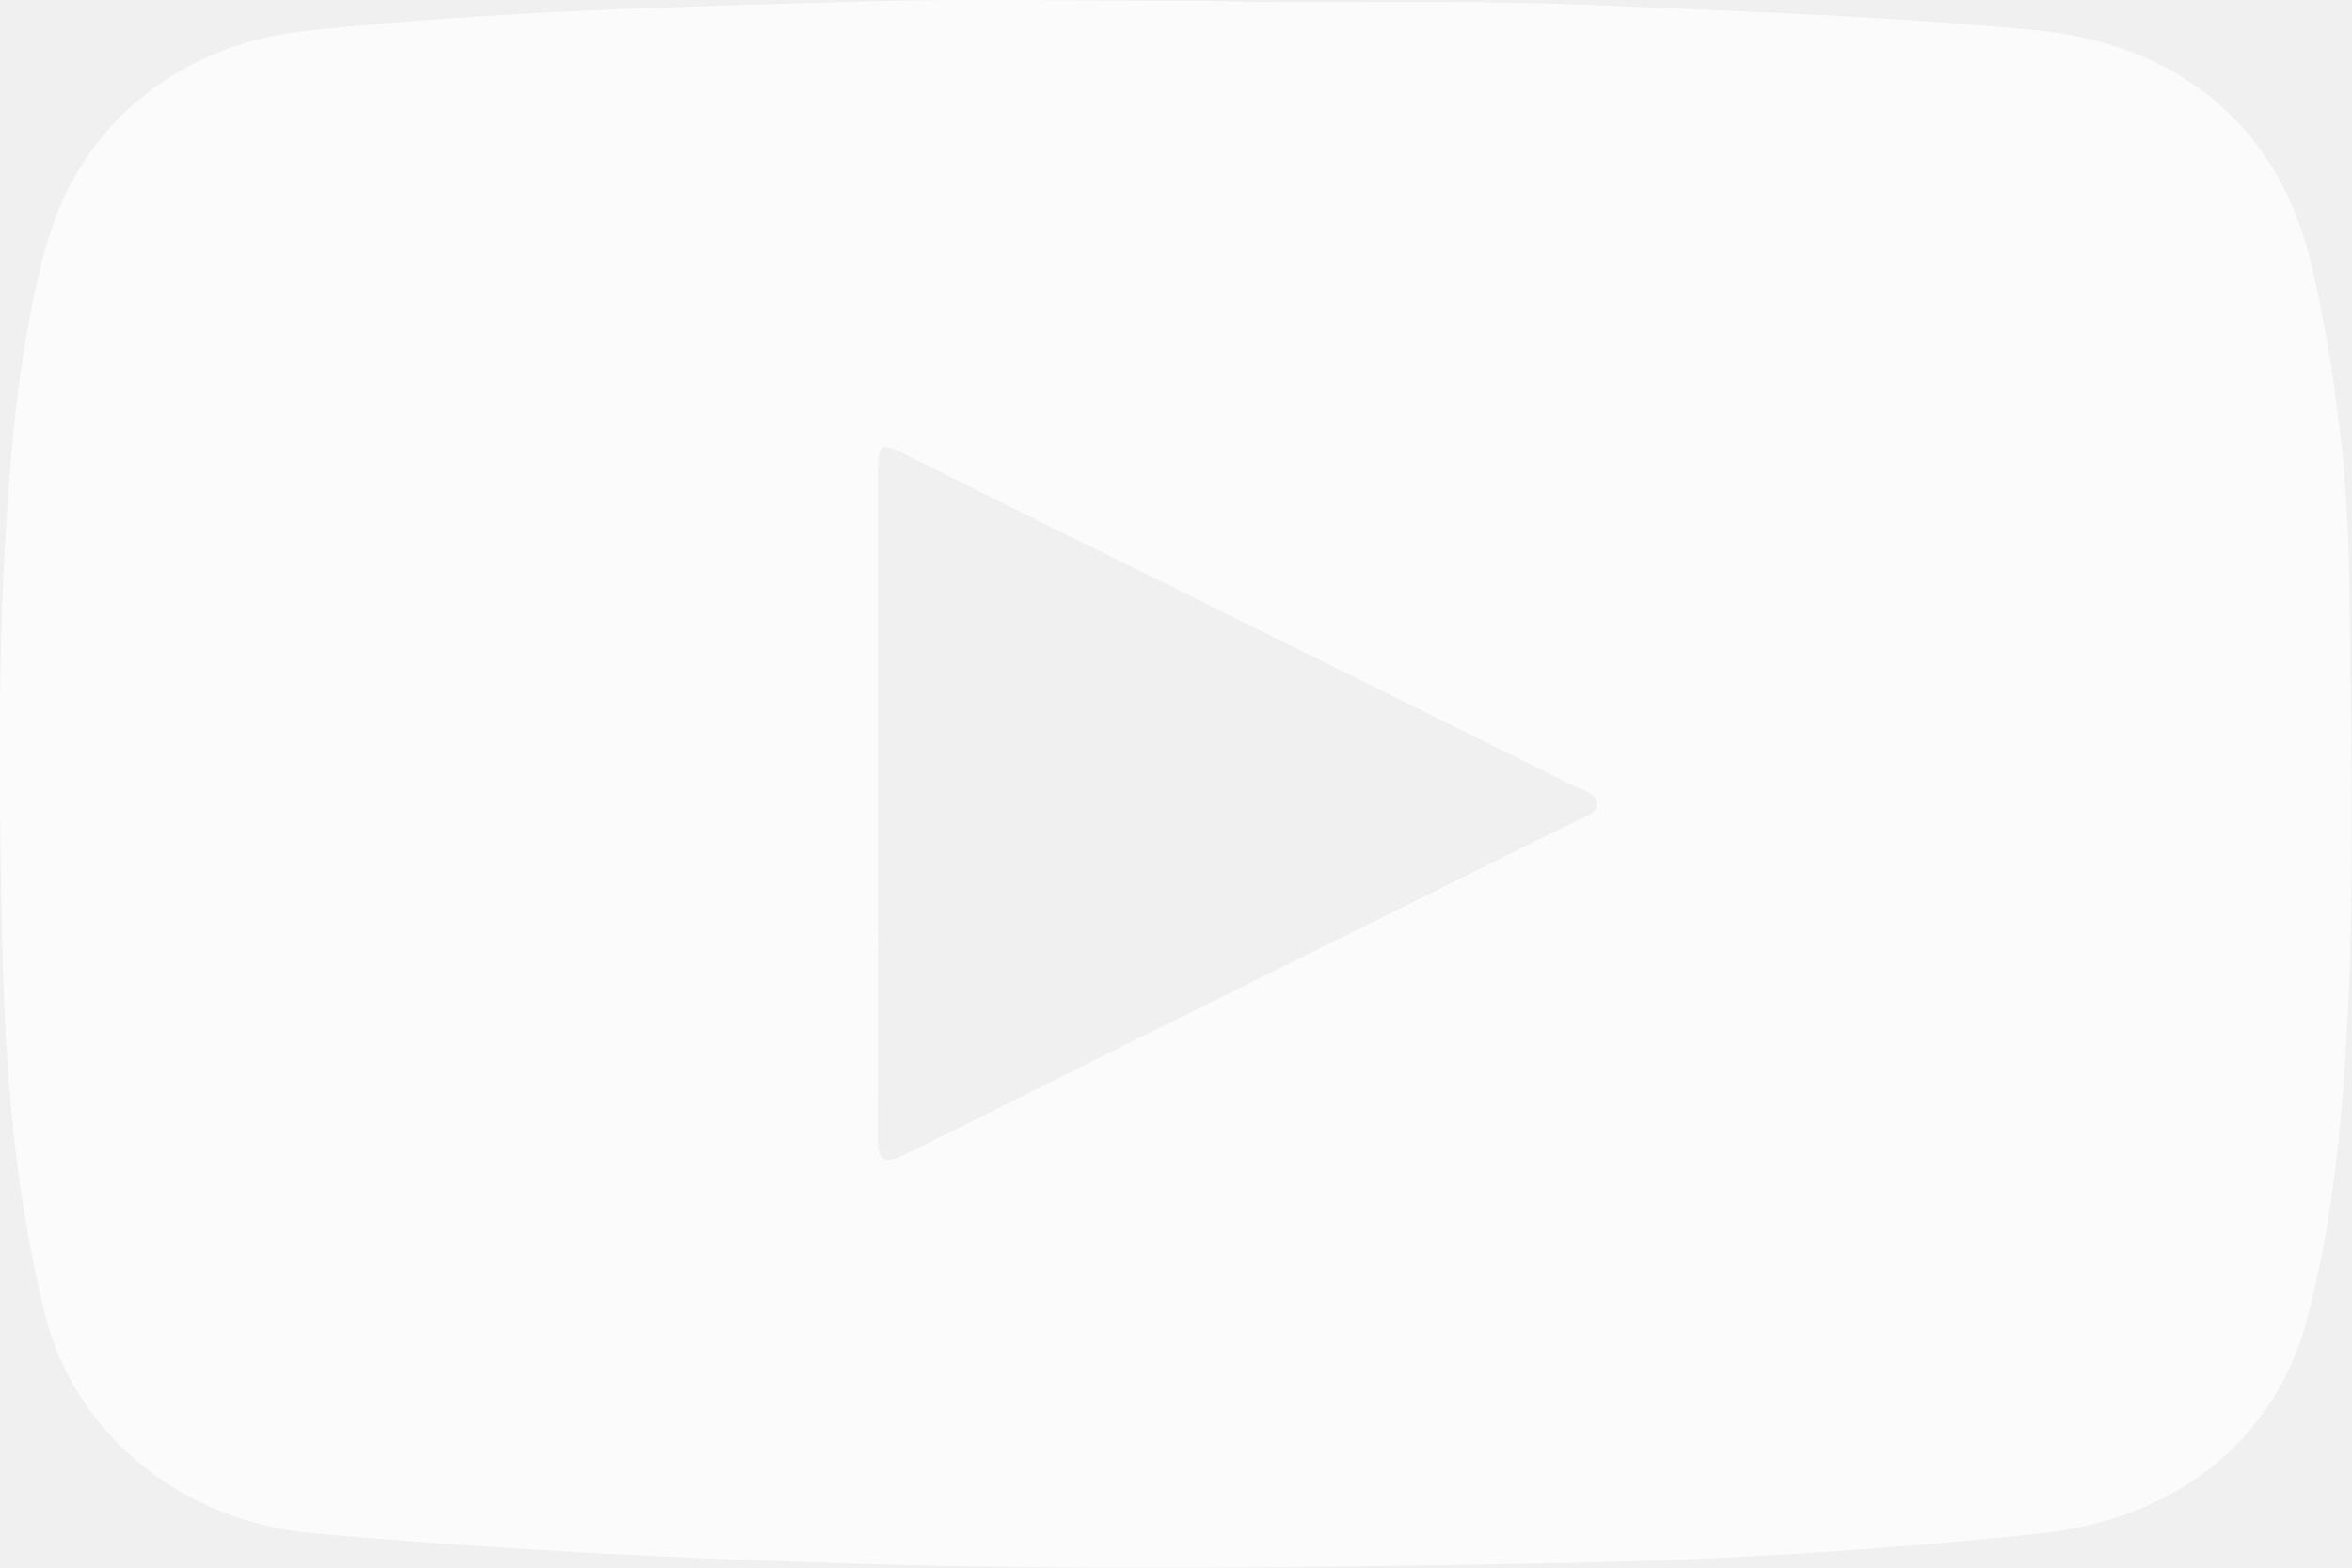
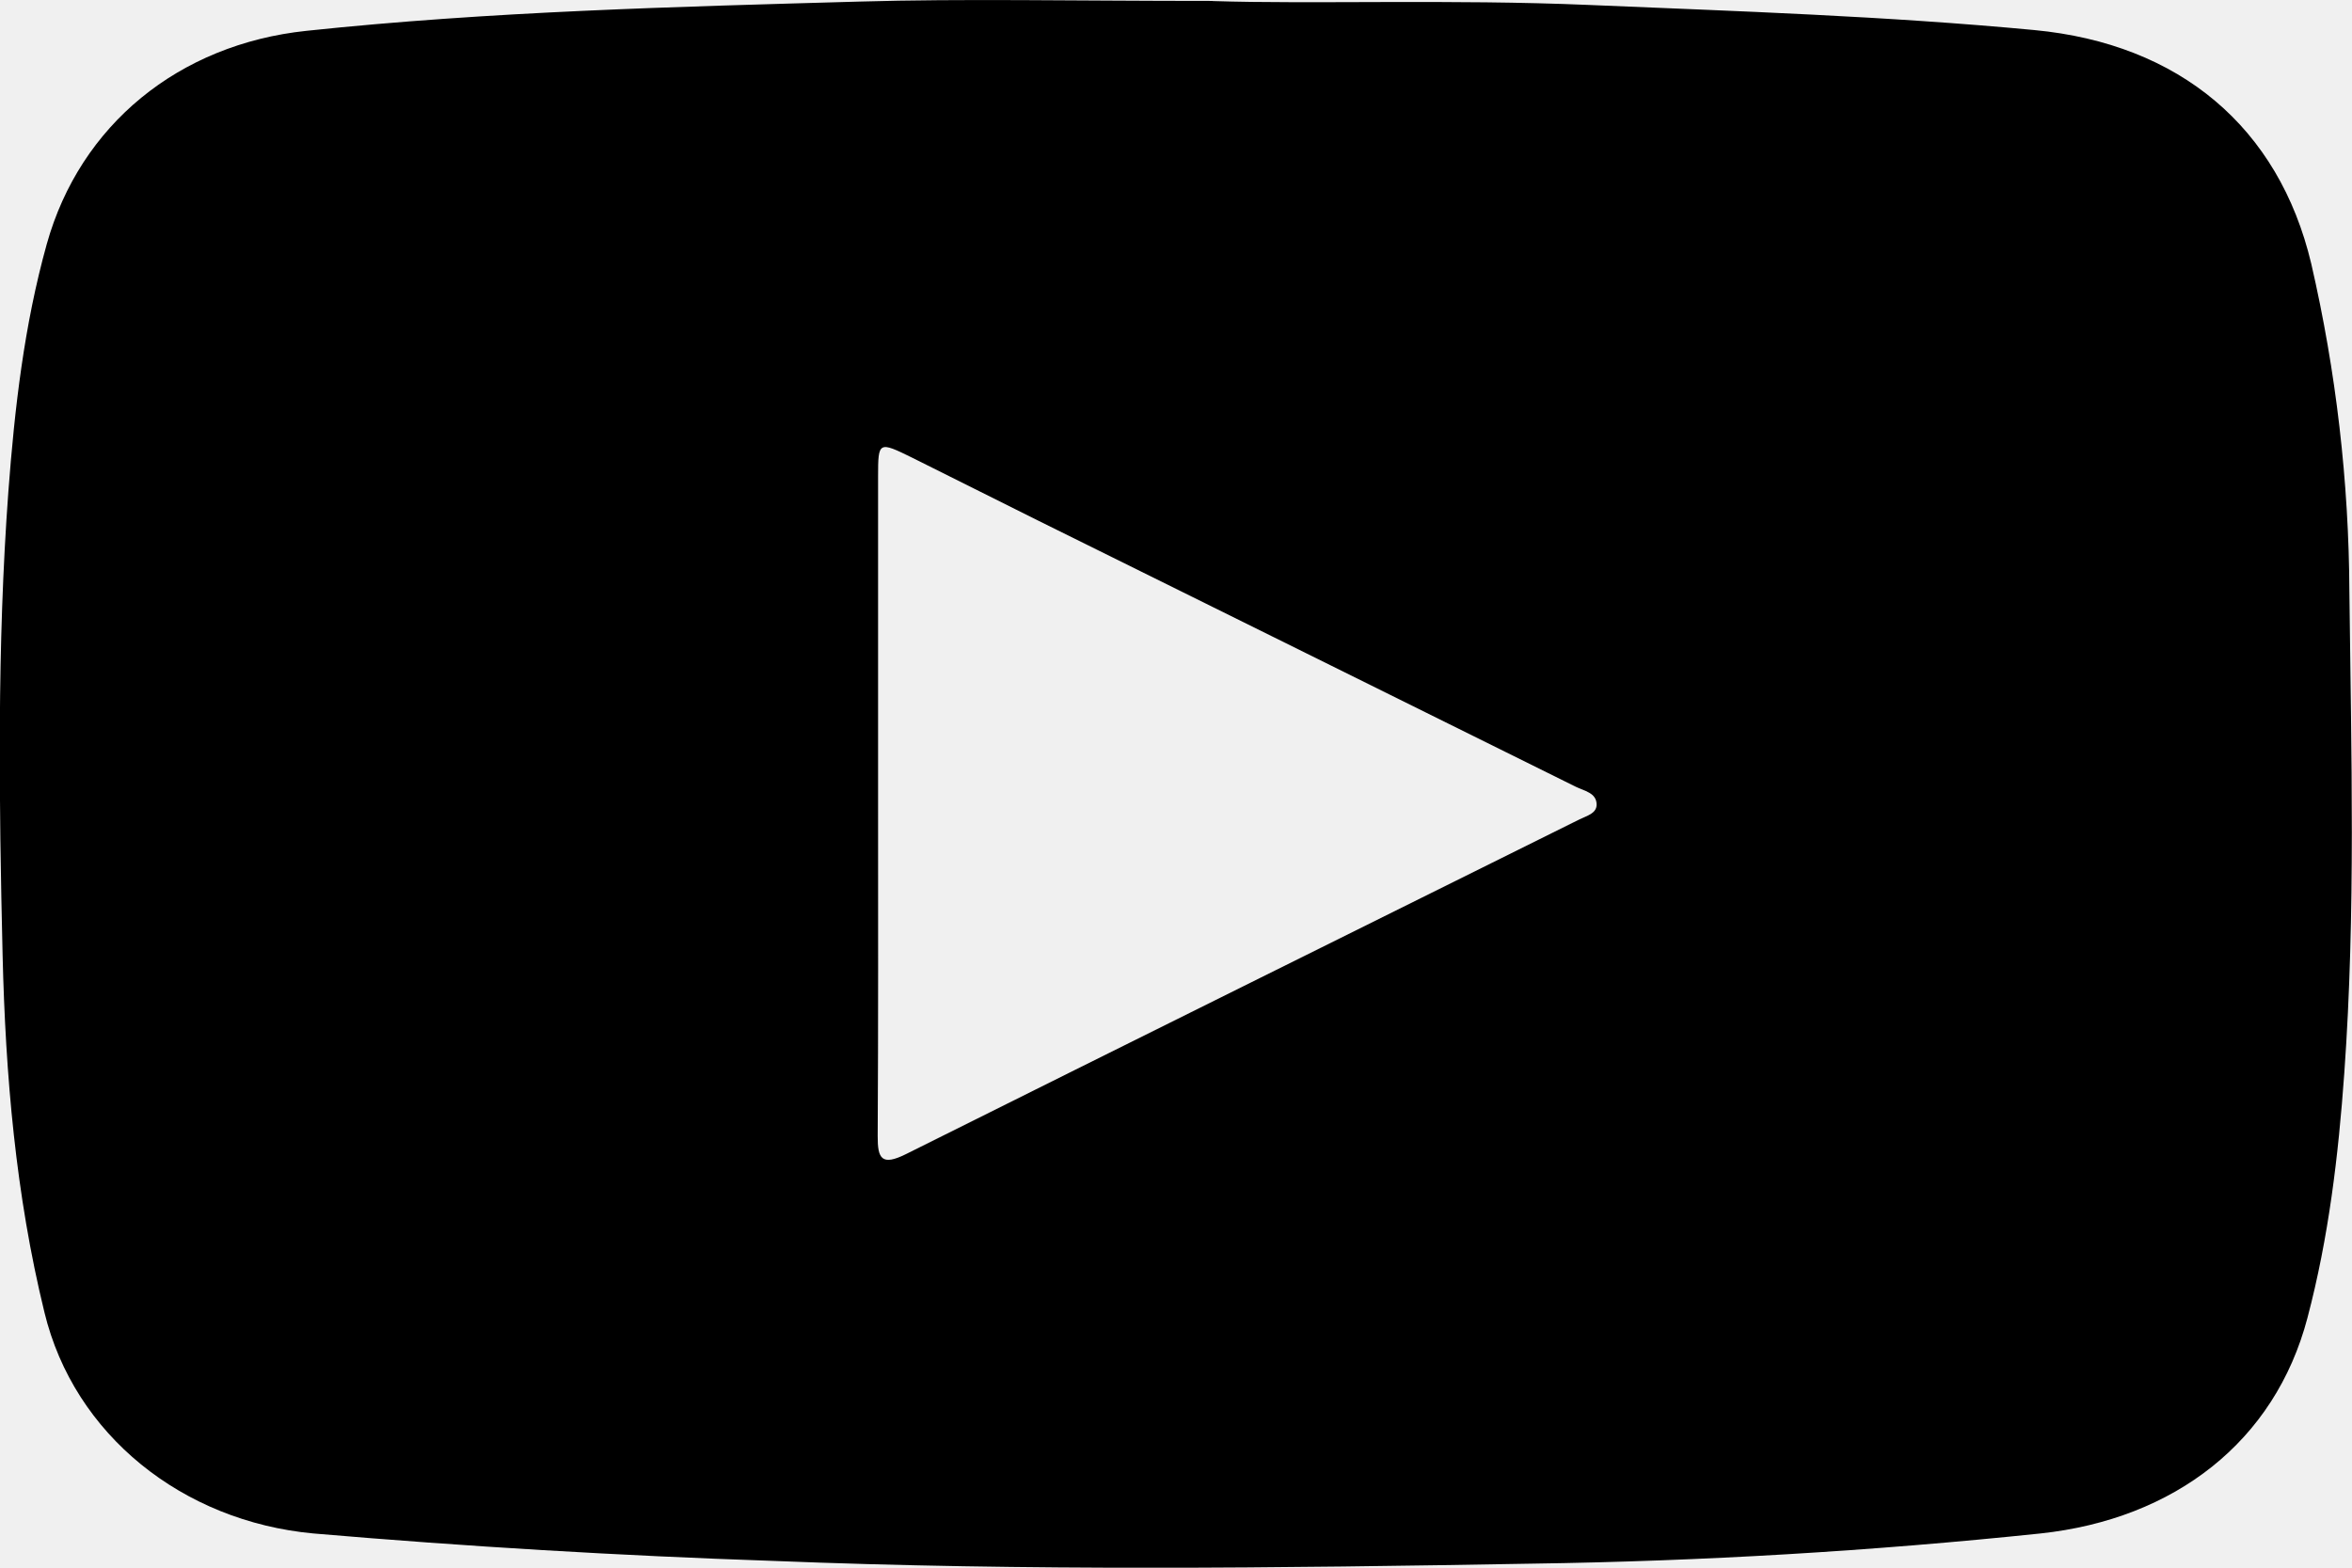
- <svg xmlns="http://www.w3.org/2000/svg" width="18" height="12" fill="none" viewBox="0 0 18 12">
+ <svg xmlns="http://www.w3.org/2000/svg" width="18" height="12" viewBox="0 0 18 12">
  <g clip-path="url(#duclip0)">
-     <path d="M9.28.007c-1.1 0-1.901-.018-2.701.005-1.413.04-2.827.075-4.234.224C1.368.339.613.956.358 1.868c-.173.62-.246 1.257-.294 1.895C-.023 4.945-.008 6.13.02 7.313c.022.917.1 1.833.32 2.732.227.939 1.057 1.6 2.058 1.693a68.26 68.26 0 003.518.21c1.938.078 3.877.055 5.814.021a43.329 43.329 0 003.886-.231c1.026-.11 1.794-.703 2.043-1.65.162-.614.237-1.241.282-1.874.088-1.227.053-2.455.039-3.682a11.409 11.409 0 00-.292-2.514C17.44.974 16.68.335 15.568.23 14.435.123 13.299.086 12.162.038c-1.06-.045-2.121-.005-2.882-.03zM6.72 6.161V3.647c0-.269.004-.27.262-.143.321.159.64.321.961.48 1.372.68 2.744 1.357 4.116 2.038.064.032.16.046.16.137 0 .068-.076.086-.129.112-1.719.854-3.439 1.706-5.156 2.563-.187.093-.218.035-.217-.138.005-.844.003-1.69.003-2.535z" fill="#FBFBFB" />
+     <path d="M9.28.007c-1.1 0-1.901-.018-2.701.005-1.413.04-2.827.075-4.234.224C1.368.339.613.956.358 1.868c-.173.62-.246 1.257-.294 1.895C-.023 4.945-.008 6.13.02 7.313c.022.917.1 1.833.32 2.732.227.939 1.057 1.6 2.058 1.693a68.26 68.26 0 003.518.21c1.938.078 3.877.055 5.814.021a43.329 43.329 0 003.886-.231c1.026-.11 1.794-.703 2.043-1.65.162-.614.237-1.241.282-1.874.088-1.227.053-2.455.039-3.682a11.409 11.409 0 00-.292-2.514C17.44.974 16.68.335 15.568.23 14.435.123 13.299.086 12.162.038c-1.06-.045-2.121-.005-2.882-.03zM6.72 6.161V3.647c0-.269.004-.27.262-.143.321.159.64.321.961.48 1.372.68 2.744 1.357 4.116 2.038.064.032.16.046.16.137 0 .068-.076.086-.129.112-1.719.854-3.439 1.706-5.156 2.563-.187.093-.218.035-.217-.138.005-.844.003-1.69.003-2.535z" />
  </g>
  <defs>
    <clipPath id="duclip0">
-       <path fill="#fff" transform="matrix(1 0 0 -1 0 12)" d="M0 0h18v12H0z" />
+       <path transform="matrix(1 0 0 -1 0 12)" d="M0 0h18v12H0z" />
    </clipPath>
  </defs>
</svg>
